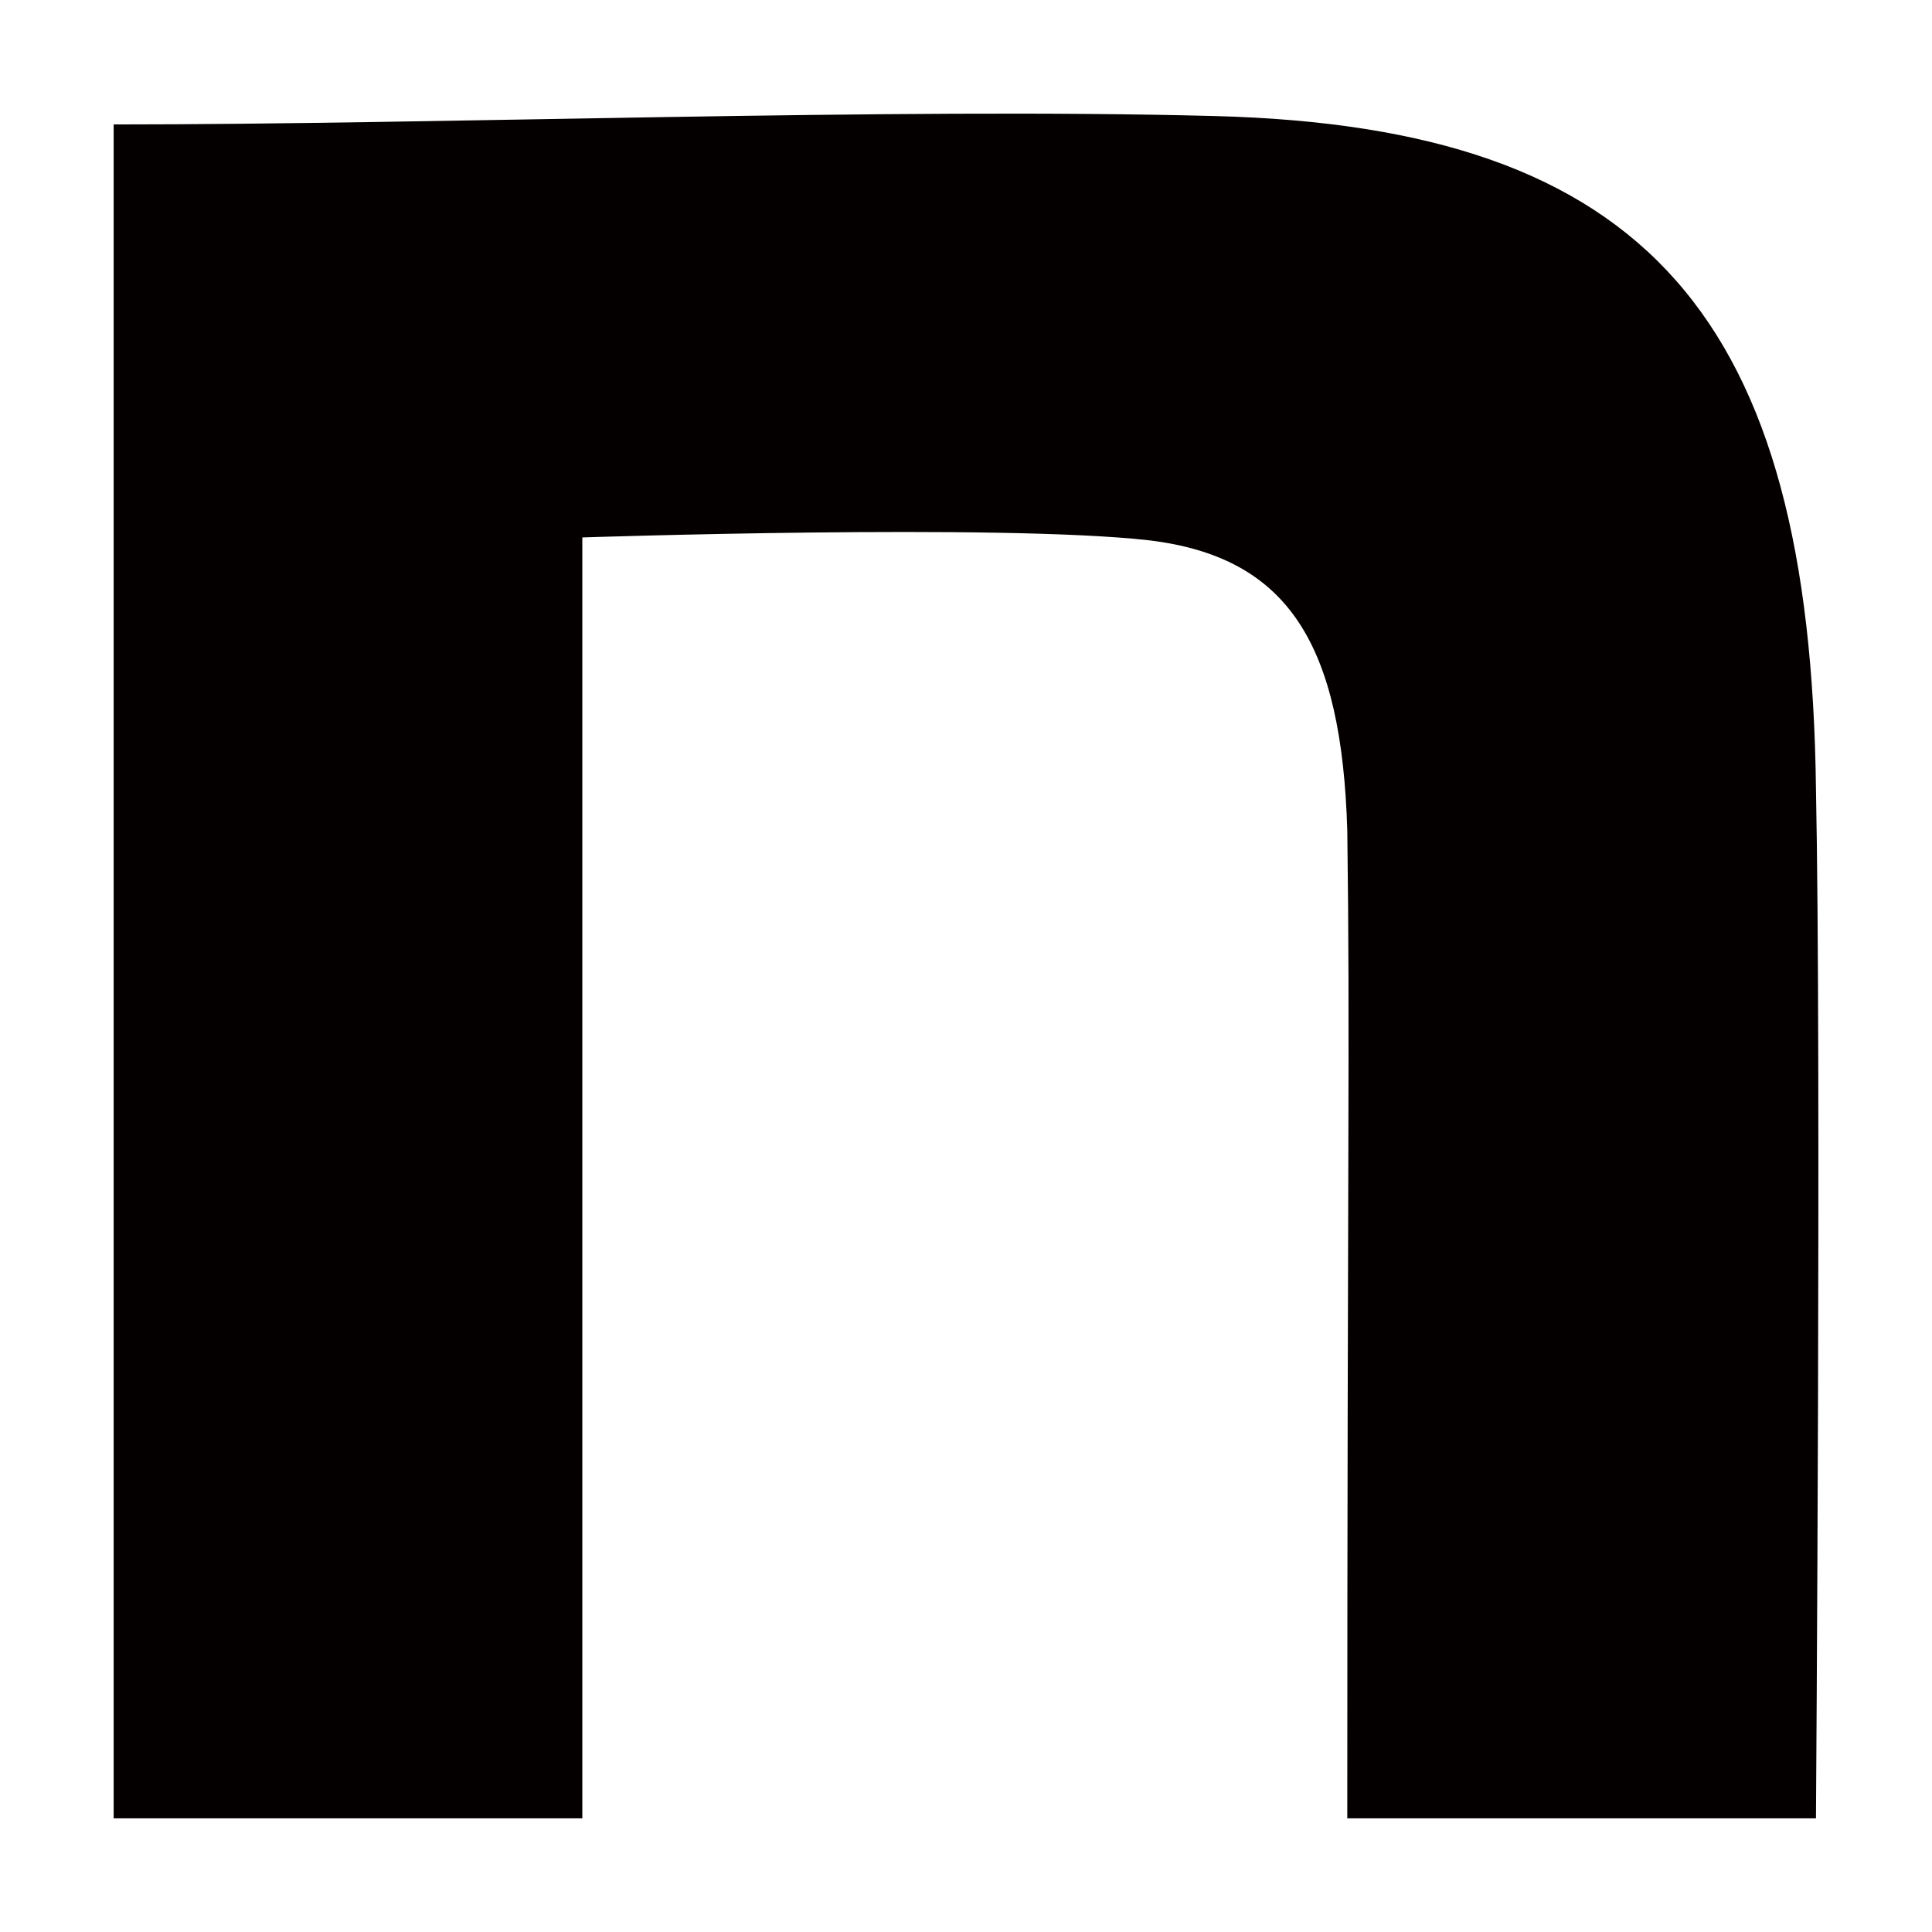
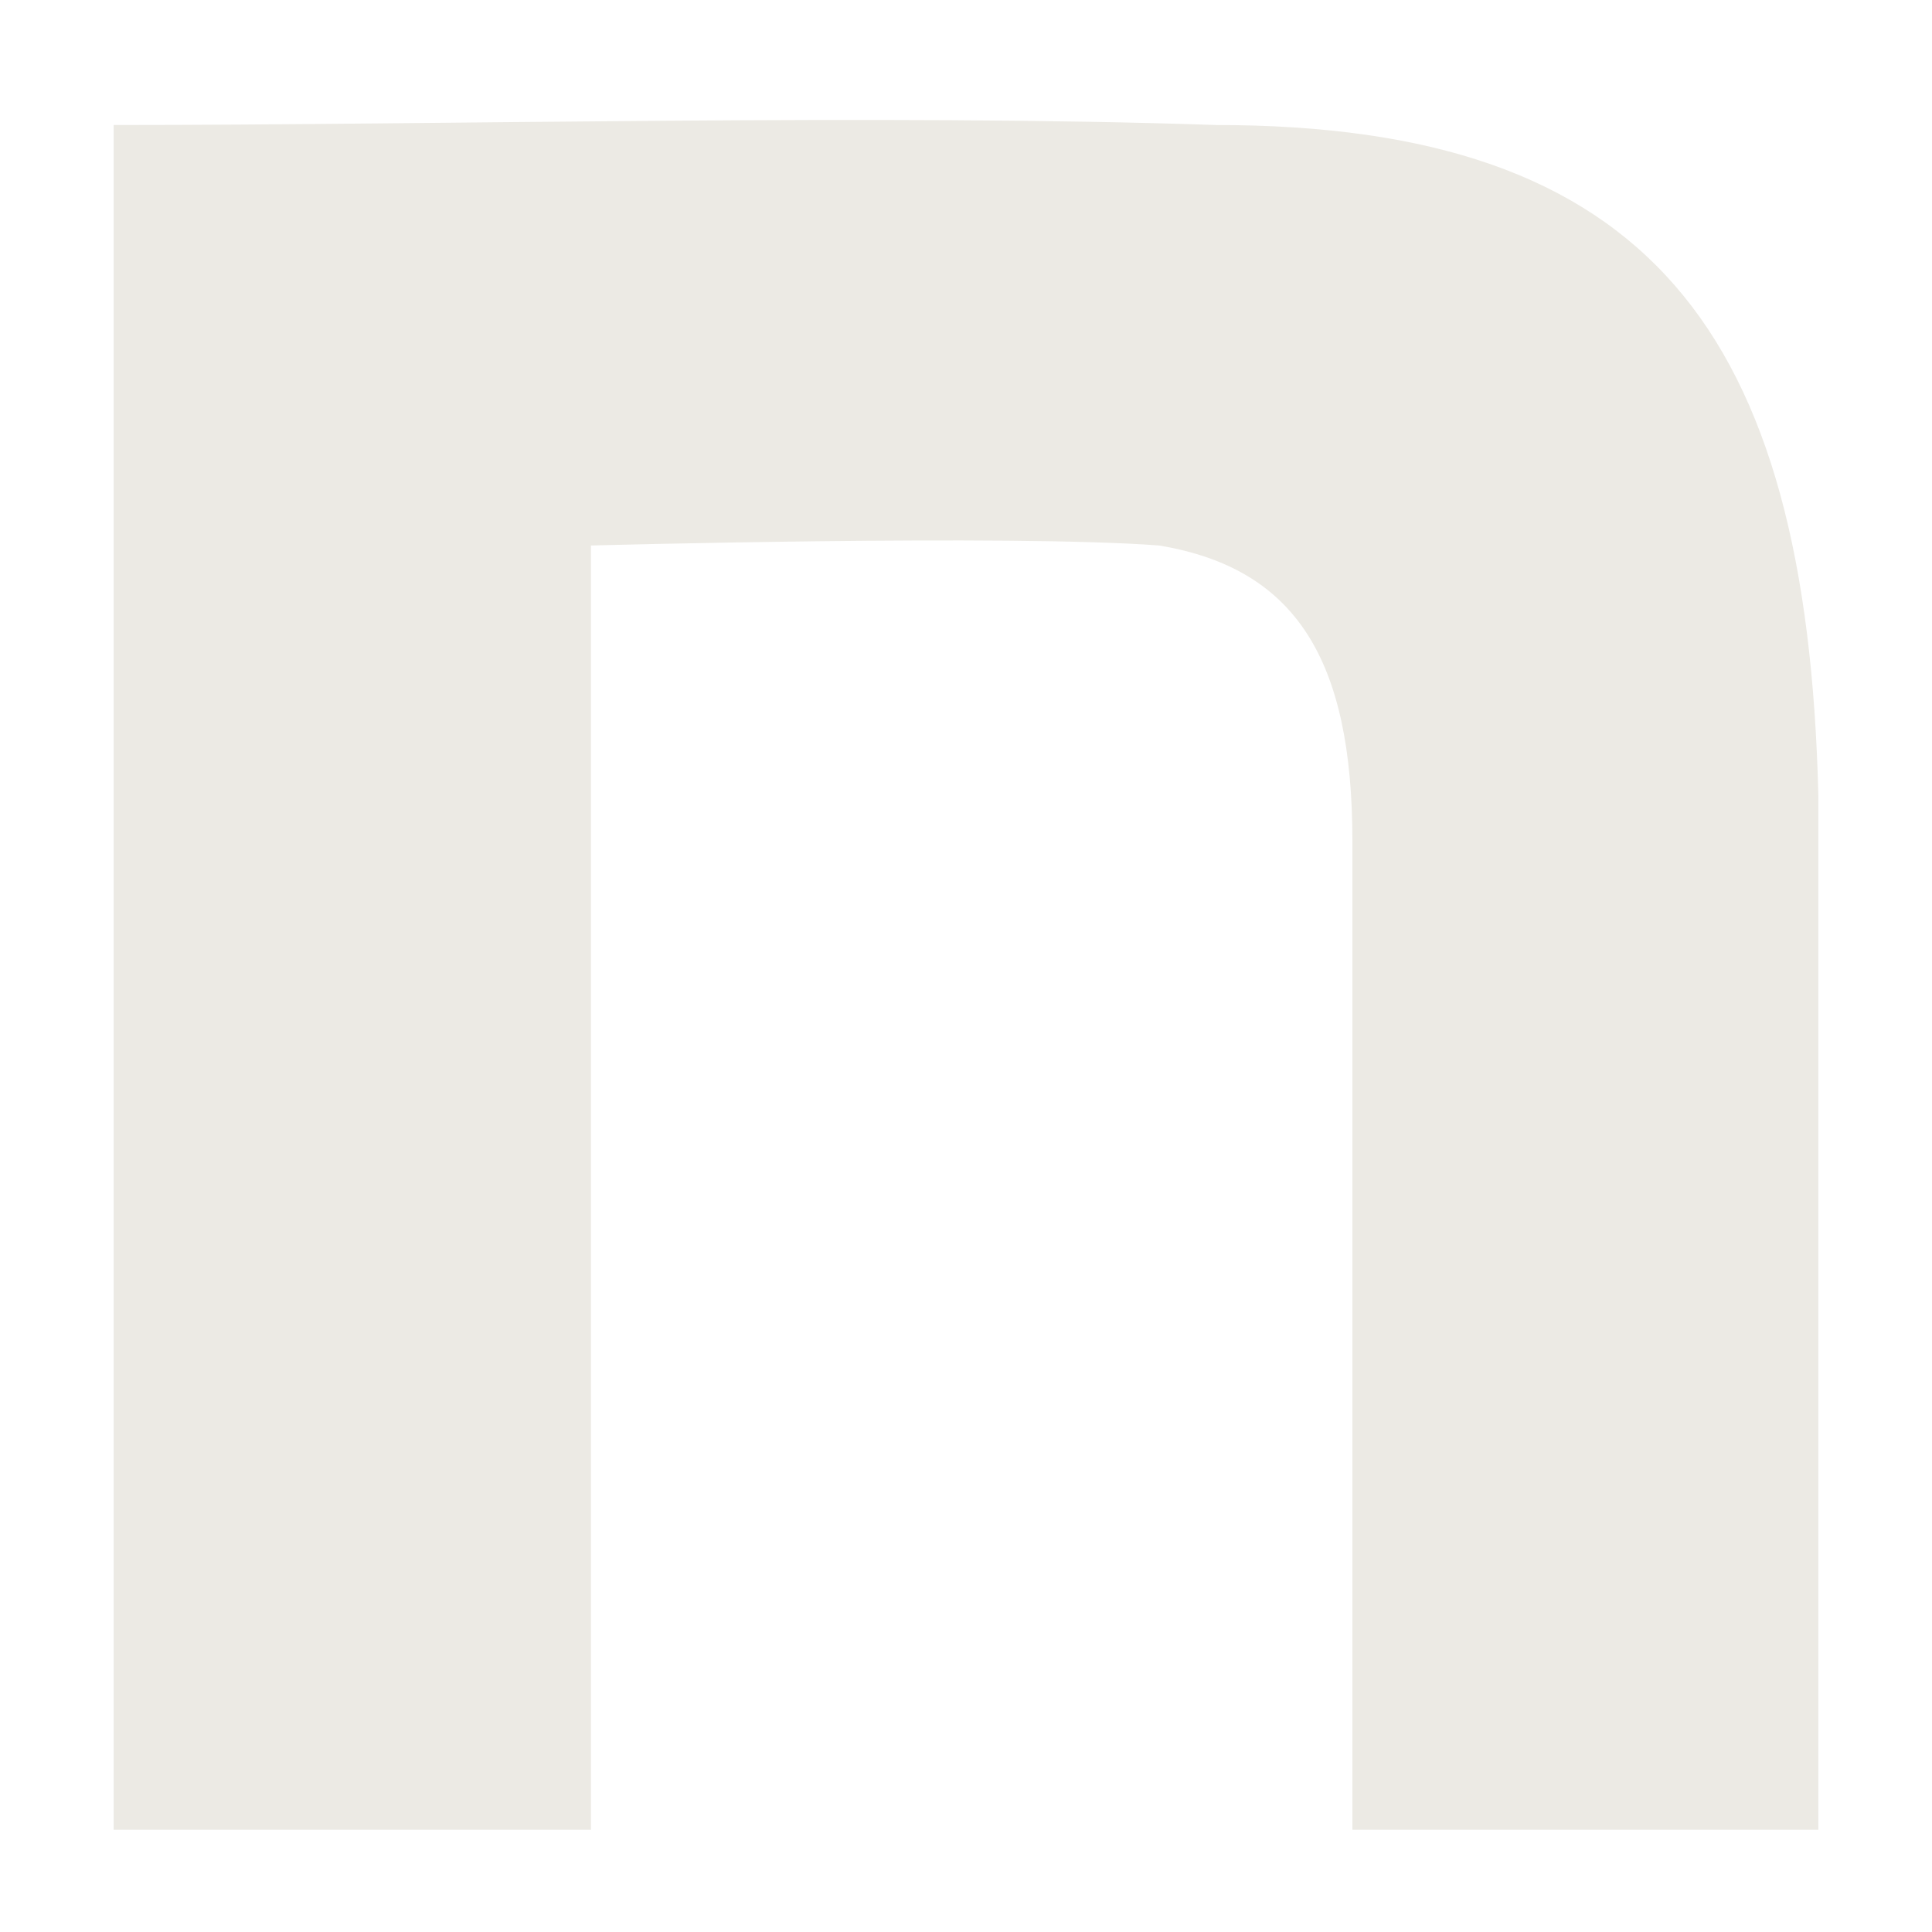
- <svg xmlns="http://www.w3.org/2000/svg" width="17" height="17" viewBox="0 0 17 17" fill="none">
-   <path d="M1 1.095C3.889 1.095 7.846 0.946 10.686 1.021C14.498 1.119 15.93 2.798 15.979 6.943C16.027 9.288 15.979 16 15.979 16H11.855C11.855 10.127 11.88 9.158 11.855 7.307C11.806 5.679 11.346 4.902 10.108 4.754C8.798 4.606 5.124 4.729 5.124 4.729V16H1V1.095Z" fill="#040000" />
+ <svg xmlns="http://www.w3.org/2000/svg" id="_レイヤー_1" data-name="レイヤー_1" version="1.1" viewBox="0 0 17 17">
+   <defs>
+     <style>
+       .st0 {
+         fill: #eceae4;
+       }
+     </style>
+   </defs>
+   <path class="st0" d="M1,1.1c2.9,0,6.8-.1,9.7,0,3.8,0,5.2,1.8,5.3,5.9,0,2.3,0,9.1,0,9.1h-4.1c0-5.9,0-6.8,0-8.7,0-1.6-.5-2.4-1.7-2.6-1.3-.1-5,0-5,0v11.3H1V1.1Z" />
</svg>
